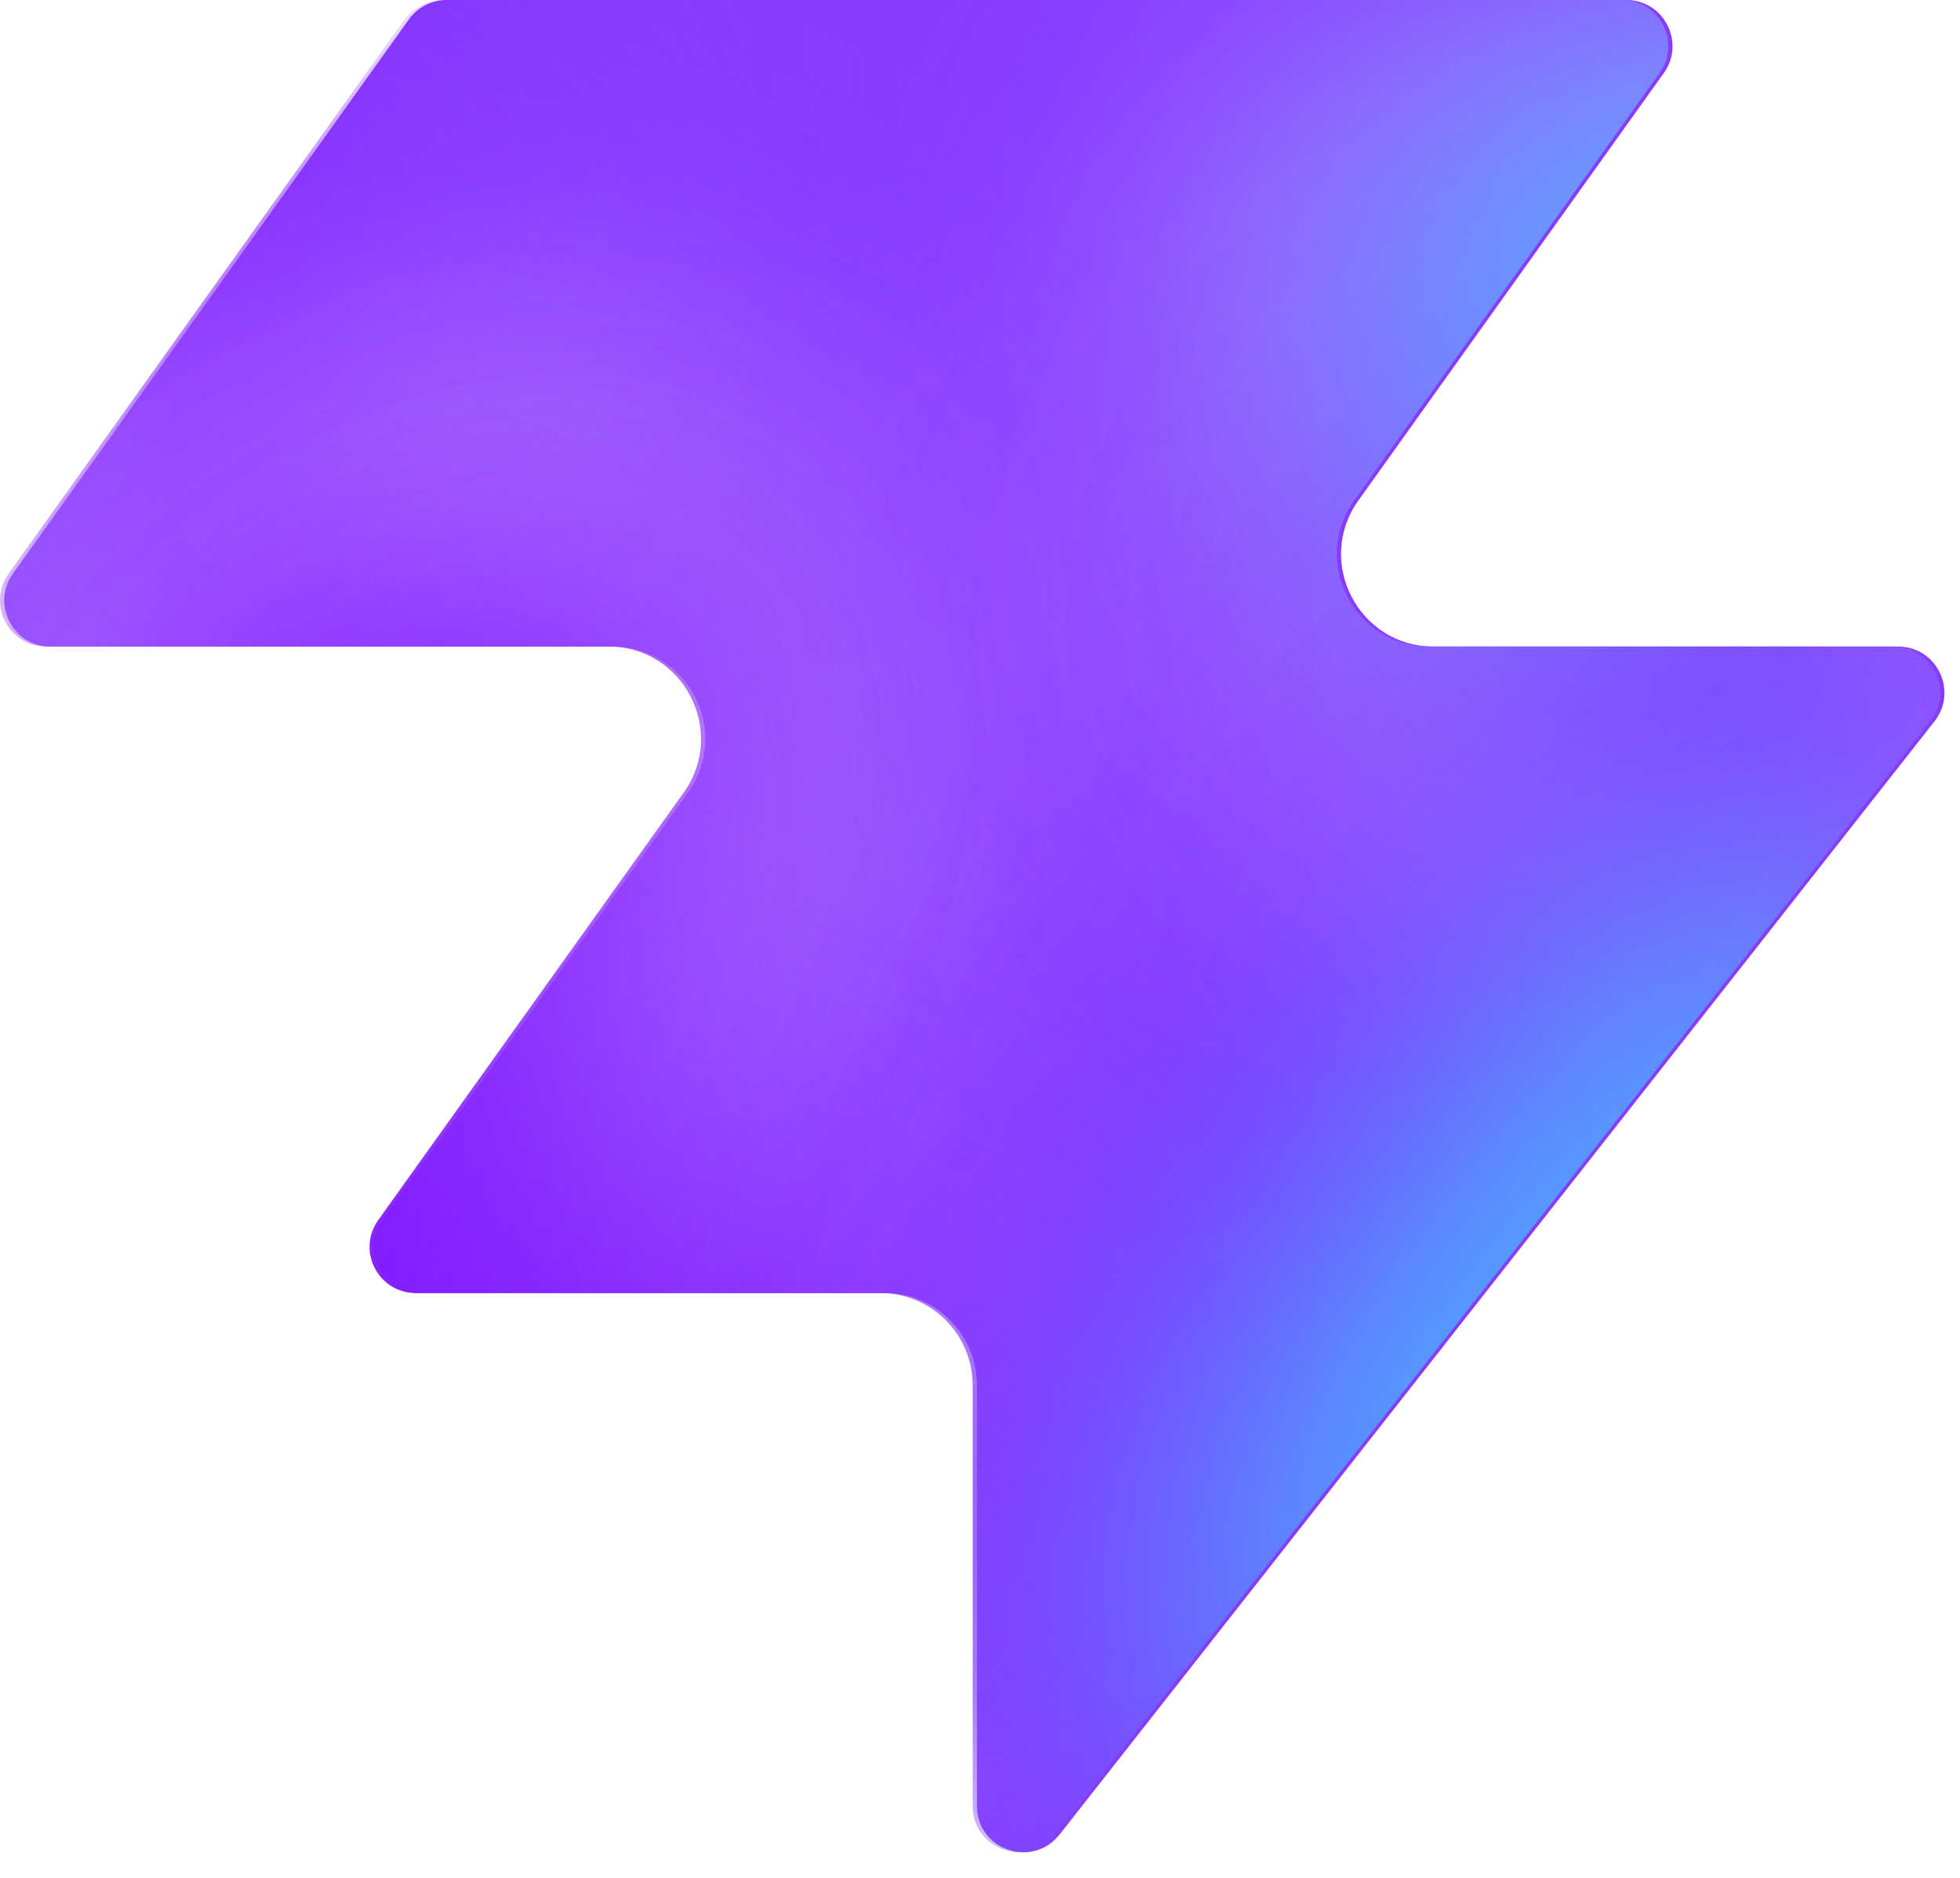
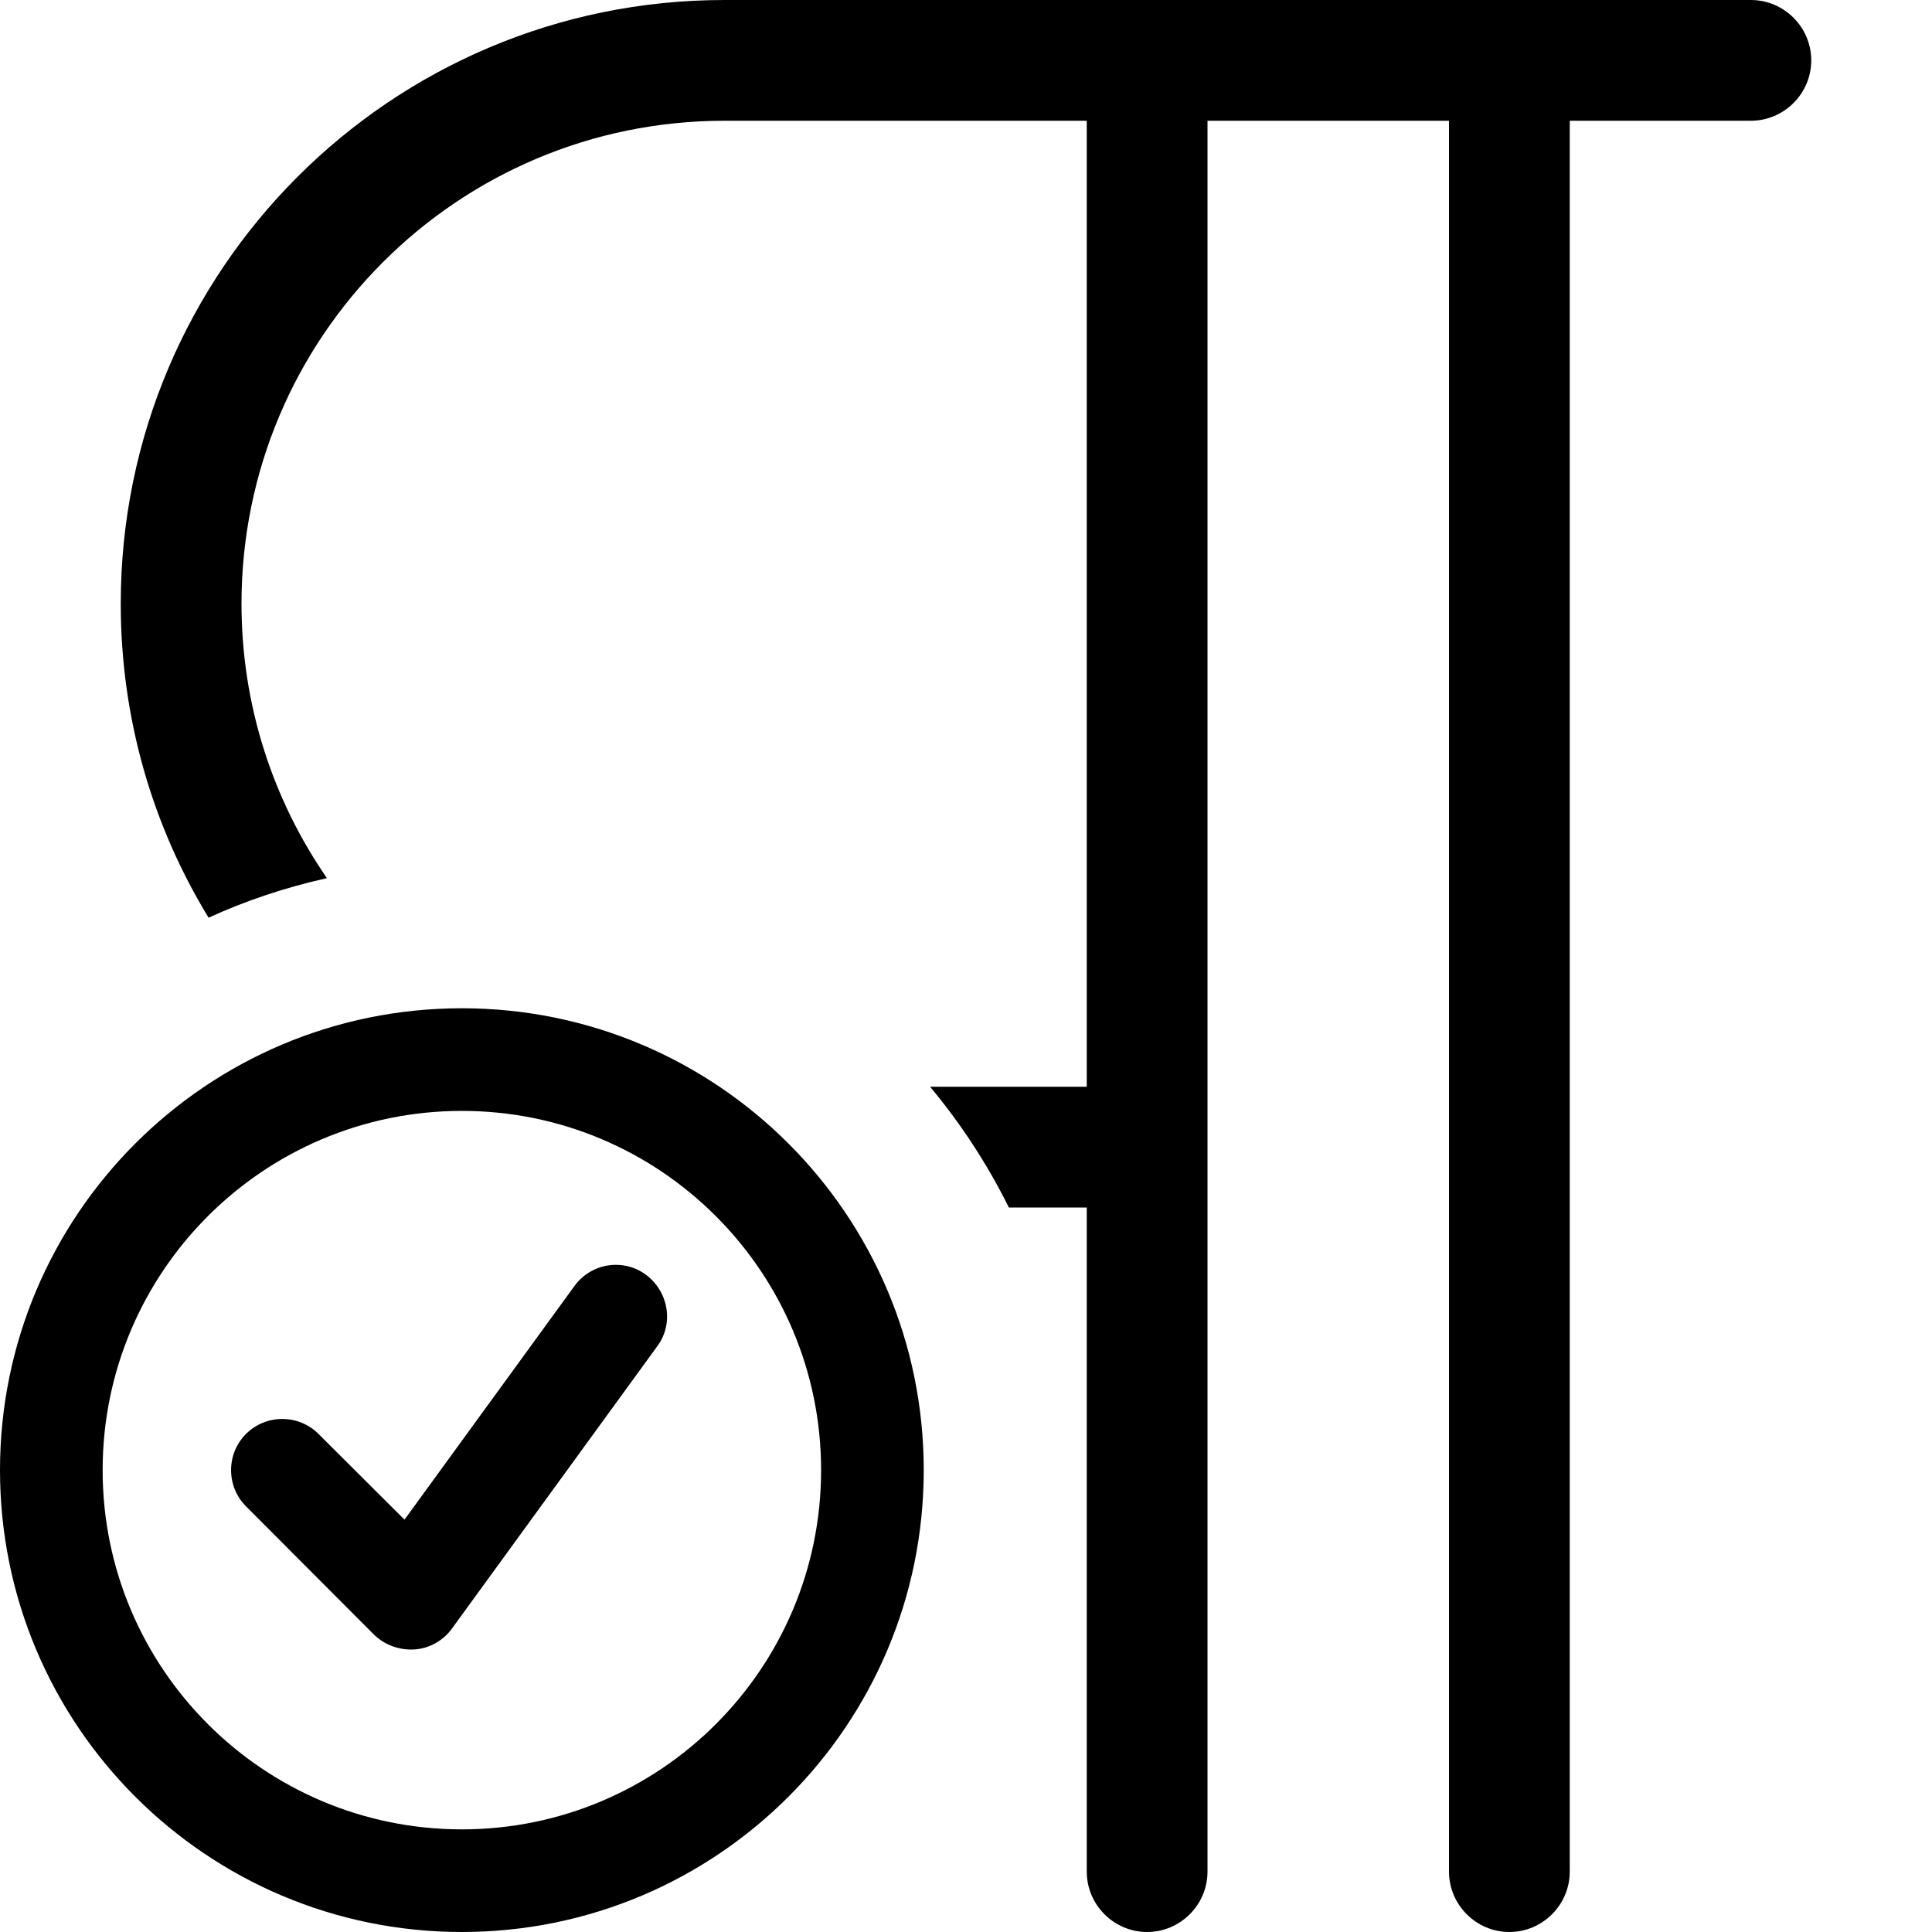
- <svg xmlns="http://www.w3.org/2000/svg" width="48" height="46" fill="none" viewBox="0 0 48 46">
-   <path fill="#863bff" d="M25.946 44.938c-.664.845-2.021.375-2.021-.698V33.937a2.26 2.26 0 0 0-2.262-2.262H10.287c-.92 0-1.456-1.04-.92-1.788l7.48-10.471c1.07-1.497 0-3.578-1.842-3.578H1.237c-.92 0-1.456-1.04-.92-1.788L10.013.474c.214-.297.556-.474.92-.474h28.894c.92 0 1.456 1.04.92 1.788l-7.48 10.471c-1.07 1.498 0 3.579 1.842 3.579h11.377c.943 0 1.473 1.088.89 1.83L25.947 44.94z" style="fill:#863bff;fill:color(display-p3 .525 .23 1);fill-opacity:1" />
-   <mask id="a" width="48" height="46" x="0" y="0" maskUnits="userSpaceOnUse" style="mask-type:alpha">
-     <path fill="#000" d="M25.842 44.938c-.664.844-2.021.375-2.021-.698V33.937a2.26 2.26 0 0 0-2.262-2.262H10.183c-.92 0-1.456-1.04-.92-1.788l7.48-10.471c1.07-1.498 0-3.579-1.842-3.579H1.133c-.92 0-1.456-1.04-.92-1.787L9.91.473c.214-.297.556-.474.92-.474h28.894c.92 0 1.456 1.04.92 1.788l-7.48 10.471c-1.07 1.498 0 3.578 1.842 3.578h11.377c.943 0 1.473 1.088.89 1.832L25.843 44.94z" style="fill:#000;fill-opacity:1" />
-   </mask>
-   <g mask="url(#a)">
-     <g filter="url(#b)">
-       <ellipse cx="5.508" cy="14.704" fill="#ede6ff" rx="5.508" ry="14.704" style="fill:#ede6ff;fill:color(display-p3 .927 .903 1);fill-opacity:1" transform="matrix(.00324 1 1 -.00324 -4.47 31.516)" />
-     </g>
-     <g filter="url(#c)">
-       <ellipse cx="10.399" cy="29.851" fill="#ede6ff" rx="10.399" ry="29.851" style="fill:#ede6ff;fill:color(display-p3 .927 .903 1);fill-opacity:1" transform="matrix(.00324 1 1 -.00324 -39.328 7.883)" />
-     </g>
-     <g filter="url(#d)">
-       <ellipse cx="5.508" cy="30.487" fill="#7e14ff" rx="5.508" ry="30.487" style="fill:#7e14ff;fill:color(display-p3 .492 .077 1);fill-opacity:1" transform="rotate(89.814 -25.913 -14.639)scale(1 -1)" />
-     </g>
-     <g filter="url(#e)">
-       <ellipse cx="5.508" cy="30.599" fill="#7e14ff" rx="5.508" ry="30.599" style="fill:#7e14ff;fill:color(display-p3 .492 .077 1);fill-opacity:1" transform="rotate(89.814 -32.644 -3.334)scale(1 -1)" />
-     </g>
-     <g filter="url(#f)">
-       <ellipse cx="5.508" cy="30.599" fill="#7e14ff" rx="5.508" ry="30.599" style="fill:#7e14ff;fill:color(display-p3 .492 .077 1);fill-opacity:1" transform="matrix(.00324 1 1 -.00324 -34.34 30.47)" />
-     </g>
-     <g filter="url(#g)">
-       <ellipse cx="14.072" cy="22.078" fill="#ede6ff" rx="14.072" ry="22.078" style="fill:#ede6ff;fill:color(display-p3 .927 .903 1);fill-opacity:1" transform="rotate(93.35 24.506 48.493)scale(-1 1)" />
-     </g>
-     <g filter="url(#h)">
-       <ellipse cx="3.47" cy="21.501" fill="#7e14ff" rx="3.47" ry="21.501" style="fill:#7e14ff;fill:color(display-p3 .492 .077 1);fill-opacity:1" transform="rotate(89.009 28.708 47.59)scale(-1 1)" />
-     </g>
-     <g filter="url(#i)">
-       <ellipse cx="3.47" cy="21.501" fill="#7e14ff" rx="3.47" ry="21.501" style="fill:#7e14ff;fill:color(display-p3 .492 .077 1);fill-opacity:1" transform="rotate(89.009 28.708 47.59)scale(-1 1)" />
-     </g>
-     <g filter="url(#j)">
-       <ellipse cx=".387" cy="8.972" fill="#7e14ff" rx="4.407" ry="29.108" style="fill:#7e14ff;fill:color(display-p3 .492 .077 1);fill-opacity:1" transform="rotate(39.51 .387 8.972)" />
-     </g>
-     <g filter="url(#k)">
-       <ellipse cx="47.523" cy="-6.092" fill="#7e14ff" rx="4.407" ry="29.108" style="fill:#7e14ff;fill:color(display-p3 .492 .077 1);fill-opacity:1" transform="rotate(37.892 47.523 -6.092)" />
-     </g>
-     <g filter="url(#l)">
-       <ellipse cx="41.412" cy="6.333" fill="#47bfff" rx="5.971" ry="9.665" style="fill:#47bfff;fill:color(display-p3 .28 .748 1);fill-opacity:1" transform="rotate(37.892 41.412 6.333)" />
-     </g>
-     <g filter="url(#m)">
-       <ellipse cx="-1.879" cy="38.332" fill="#7e14ff" rx="4.407" ry="29.108" style="fill:#7e14ff;fill:color(display-p3 .492 .077 1);fill-opacity:1" transform="rotate(37.892 -1.88 38.332)" />
-     </g>
-     <g filter="url(#n)">
-       <ellipse cx="-1.879" cy="38.332" fill="#7e14ff" rx="4.407" ry="29.108" style="fill:#7e14ff;fill:color(display-p3 .492 .077 1);fill-opacity:1" transform="rotate(37.892 -1.88 38.332)" />
-     </g>
-     <g filter="url(#o)">
-       <ellipse cx="35.651" cy="29.907" fill="#7e14ff" rx="4.407" ry="29.108" style="fill:#7e14ff;fill:color(display-p3 .492 .077 1);fill-opacity:1" transform="rotate(37.892 35.651 29.907)" />
-     </g>
-     <g filter="url(#p)">
-       <ellipse cx="38.418" cy="32.4" fill="#47bfff" rx="5.971" ry="15.297" style="fill:#47bfff;fill:color(display-p3 .28 .748 1);fill-opacity:1" transform="rotate(37.892 38.418 32.4)" />
-     </g>
-   </g>
-   <defs>
-     <filter id="b" width="60.045" height="41.654" x="-19.77" y="16.149" color-interpolation-filters="sRGB" filterUnits="userSpaceOnUse">
-       <feFlood flood-opacity="0" result="BackgroundImageFix" />
-       <feBlend in="SourceGraphic" in2="BackgroundImageFix" result="shape" />
-       <feGaussianBlur result="effect1_foregroundBlur_2002_17158" stdDeviation="7.659" />
-     </filter>
-     <filter id="c" width="90.34" height="51.437" x="-54.613" y="-7.533" color-interpolation-filters="sRGB" filterUnits="userSpaceOnUse">
-       <feFlood flood-opacity="0" result="BackgroundImageFix" />
-       <feBlend in="SourceGraphic" in2="BackgroundImageFix" result="shape" />
-       <feGaussianBlur result="effect1_foregroundBlur_2002_17158" stdDeviation="7.659" />
-     </filter>
-     <filter id="d" width="79.355" height="29.4" x="-49.64" y="2.03" color-interpolation-filters="sRGB" filterUnits="userSpaceOnUse">
-       <feFlood flood-opacity="0" result="BackgroundImageFix" />
-       <feBlend in="SourceGraphic" in2="BackgroundImageFix" result="shape" />
-       <feGaussianBlur result="effect1_foregroundBlur_2002_17158" stdDeviation="4.596" />
-     </filter>
-     <filter id="e" width="79.579" height="29.4" x="-45.045" y="20.029" color-interpolation-filters="sRGB" filterUnits="userSpaceOnUse">
-       <feFlood flood-opacity="0" result="BackgroundImageFix" />
-       <feBlend in="SourceGraphic" in2="BackgroundImageFix" result="shape" />
-       <feGaussianBlur result="effect1_foregroundBlur_2002_17158" stdDeviation="4.596" />
-     </filter>
-     <filter id="f" width="79.579" height="29.4" x="-43.513" y="21.178" color-interpolation-filters="sRGB" filterUnits="userSpaceOnUse">
-       <feFlood flood-opacity="0" result="BackgroundImageFix" />
-       <feBlend in="SourceGraphic" in2="BackgroundImageFix" result="shape" />
-       <feGaussianBlur result="effect1_foregroundBlur_2002_17158" stdDeviation="4.596" />
-     </filter>
-     <filter id="g" width="74.749" height="58.852" x="15.756" y="-17.901" color-interpolation-filters="sRGB" filterUnits="userSpaceOnUse">
-       <feFlood flood-opacity="0" result="BackgroundImageFix" />
-       <feBlend in="SourceGraphic" in2="BackgroundImageFix" result="shape" />
-       <feGaussianBlur result="effect1_foregroundBlur_2002_17158" stdDeviation="7.659" />
-     </filter>
-     <filter id="h" width="61.377" height="25.362" x="23.548" y="2.284" color-interpolation-filters="sRGB" filterUnits="userSpaceOnUse">
-       <feFlood flood-opacity="0" result="BackgroundImageFix" />
-       <feBlend in="SourceGraphic" in2="BackgroundImageFix" result="shape" />
-       <feGaussianBlur result="effect1_foregroundBlur_2002_17158" stdDeviation="4.596" />
-     </filter>
-     <filter id="i" width="61.377" height="25.362" x="23.548" y="2.284" color-interpolation-filters="sRGB" filterUnits="userSpaceOnUse">
-       <feFlood flood-opacity="0" result="BackgroundImageFix" />
-       <feBlend in="SourceGraphic" in2="BackgroundImageFix" result="shape" />
-       <feGaussianBlur result="effect1_foregroundBlur_2002_17158" stdDeviation="4.596" />
-     </filter>
-     <filter id="j" width="56.045" height="63.649" x="-27.636" y="-22.853" color-interpolation-filters="sRGB" filterUnits="userSpaceOnUse">
-       <feFlood flood-opacity="0" result="BackgroundImageFix" />
-       <feBlend in="SourceGraphic" in2="BackgroundImageFix" result="shape" />
-       <feGaussianBlur result="effect1_foregroundBlur_2002_17158" stdDeviation="4.596" />
-     </filter>
-     <filter id="k" width="54.814" height="64.646" x="20.116" y="-38.415" color-interpolation-filters="sRGB" filterUnits="userSpaceOnUse">
-       <feFlood flood-opacity="0" result="BackgroundImageFix" />
-       <feBlend in="SourceGraphic" in2="BackgroundImageFix" result="shape" />
-       <feGaussianBlur result="effect1_foregroundBlur_2002_17158" stdDeviation="4.596" />
-     </filter>
-     <filter id="l" width="33.541" height="35.313" x="24.641" y="-11.323" color-interpolation-filters="sRGB" filterUnits="userSpaceOnUse">
-       <feFlood flood-opacity="0" result="BackgroundImageFix" />
-       <feBlend in="SourceGraphic" in2="BackgroundImageFix" result="shape" />
-       <feGaussianBlur result="effect1_foregroundBlur_2002_17158" stdDeviation="4.596" />
-     </filter>
-     <filter id="m" width="54.814" height="64.646" x="-29.286" y="6.009" color-interpolation-filters="sRGB" filterUnits="userSpaceOnUse">
-       <feFlood flood-opacity="0" result="BackgroundImageFix" />
-       <feBlend in="SourceGraphic" in2="BackgroundImageFix" result="shape" />
-       <feGaussianBlur result="effect1_foregroundBlur_2002_17158" stdDeviation="4.596" />
-     </filter>
-     <filter id="n" width="54.814" height="64.646" x="-29.286" y="6.009" color-interpolation-filters="sRGB" filterUnits="userSpaceOnUse">
-       <feFlood flood-opacity="0" result="BackgroundImageFix" />
-       <feBlend in="SourceGraphic" in2="BackgroundImageFix" result="shape" />
-       <feGaussianBlur result="effect1_foregroundBlur_2002_17158" stdDeviation="4.596" />
-     </filter>
-     <filter id="o" width="54.814" height="64.646" x="8.244" y="-2.416" color-interpolation-filters="sRGB" filterUnits="userSpaceOnUse">
-       <feFlood flood-opacity="0" result="BackgroundImageFix" />
-       <feBlend in="SourceGraphic" in2="BackgroundImageFix" result="shape" />
-       <feGaussianBlur result="effect1_foregroundBlur_2002_17158" stdDeviation="4.596" />
-     </filter>
-     <filter id="p" width="39.409" height="43.623" x="18.713" y="10.588" color-interpolation-filters="sRGB" filterUnits="userSpaceOnUse">
-       <feFlood flood-opacity="0" result="BackgroundImageFix" />
-       <feBlend in="SourceGraphic" in2="BackgroundImageFix" result="shape" />
-       <feGaussianBlur result="effect1_foregroundBlur_2002_17158" stdDeviation="4.596" />
-     </filter>
-   </defs>
+ <svg xmlns="http://www.w3.org/2000/svg" viewBox="0 0 640 640">
+   <path d="M40 200C40 89.5 129.5 0 240 0L580 0c11 0 20 9 20 20s-9 20-20 20l-60 0 0 580c0 11-9 20-20 20s-20-9-20-20l0-580-80 0 0 580c0 11-9 20-20 20s-20-9-20-20l0-220-25.8 0c-7.2-14.5-16-27.9-26.1-40l51.9 0 0-320-120 0c-88.4 0-160 71.6-160 160 0 33.8 10.5 65.1 28.3 90.9-13.9 3.1-27 7.5-39.2 13.1-18.5-30.3-29.1-65.9-29.1-104zM0 487c0-84.5 68.5-153 153-153S306 402.5 306 487 237.5 640 153 640 0 571.5 0 487zM153 368C87.3 368 34 421.3 34 487s53.3 119 119 119 119-53.3 119-119-53.3-119-119-119zm37.3 58c5.5-7.6 16.2-9.3 23.7-3.7s9.3 16.2 3.7 23.7l-68 93.5c-2.9 4-7.5 6.6-12.4 6.9s-9.8-1.4-13.4-4.9L81.5 499c-6.6-6.6-6.6-17.4 0-24s17.4-6.6 24 0L134 503.4 190.3 426z" fill="currentColor" />
</svg>
